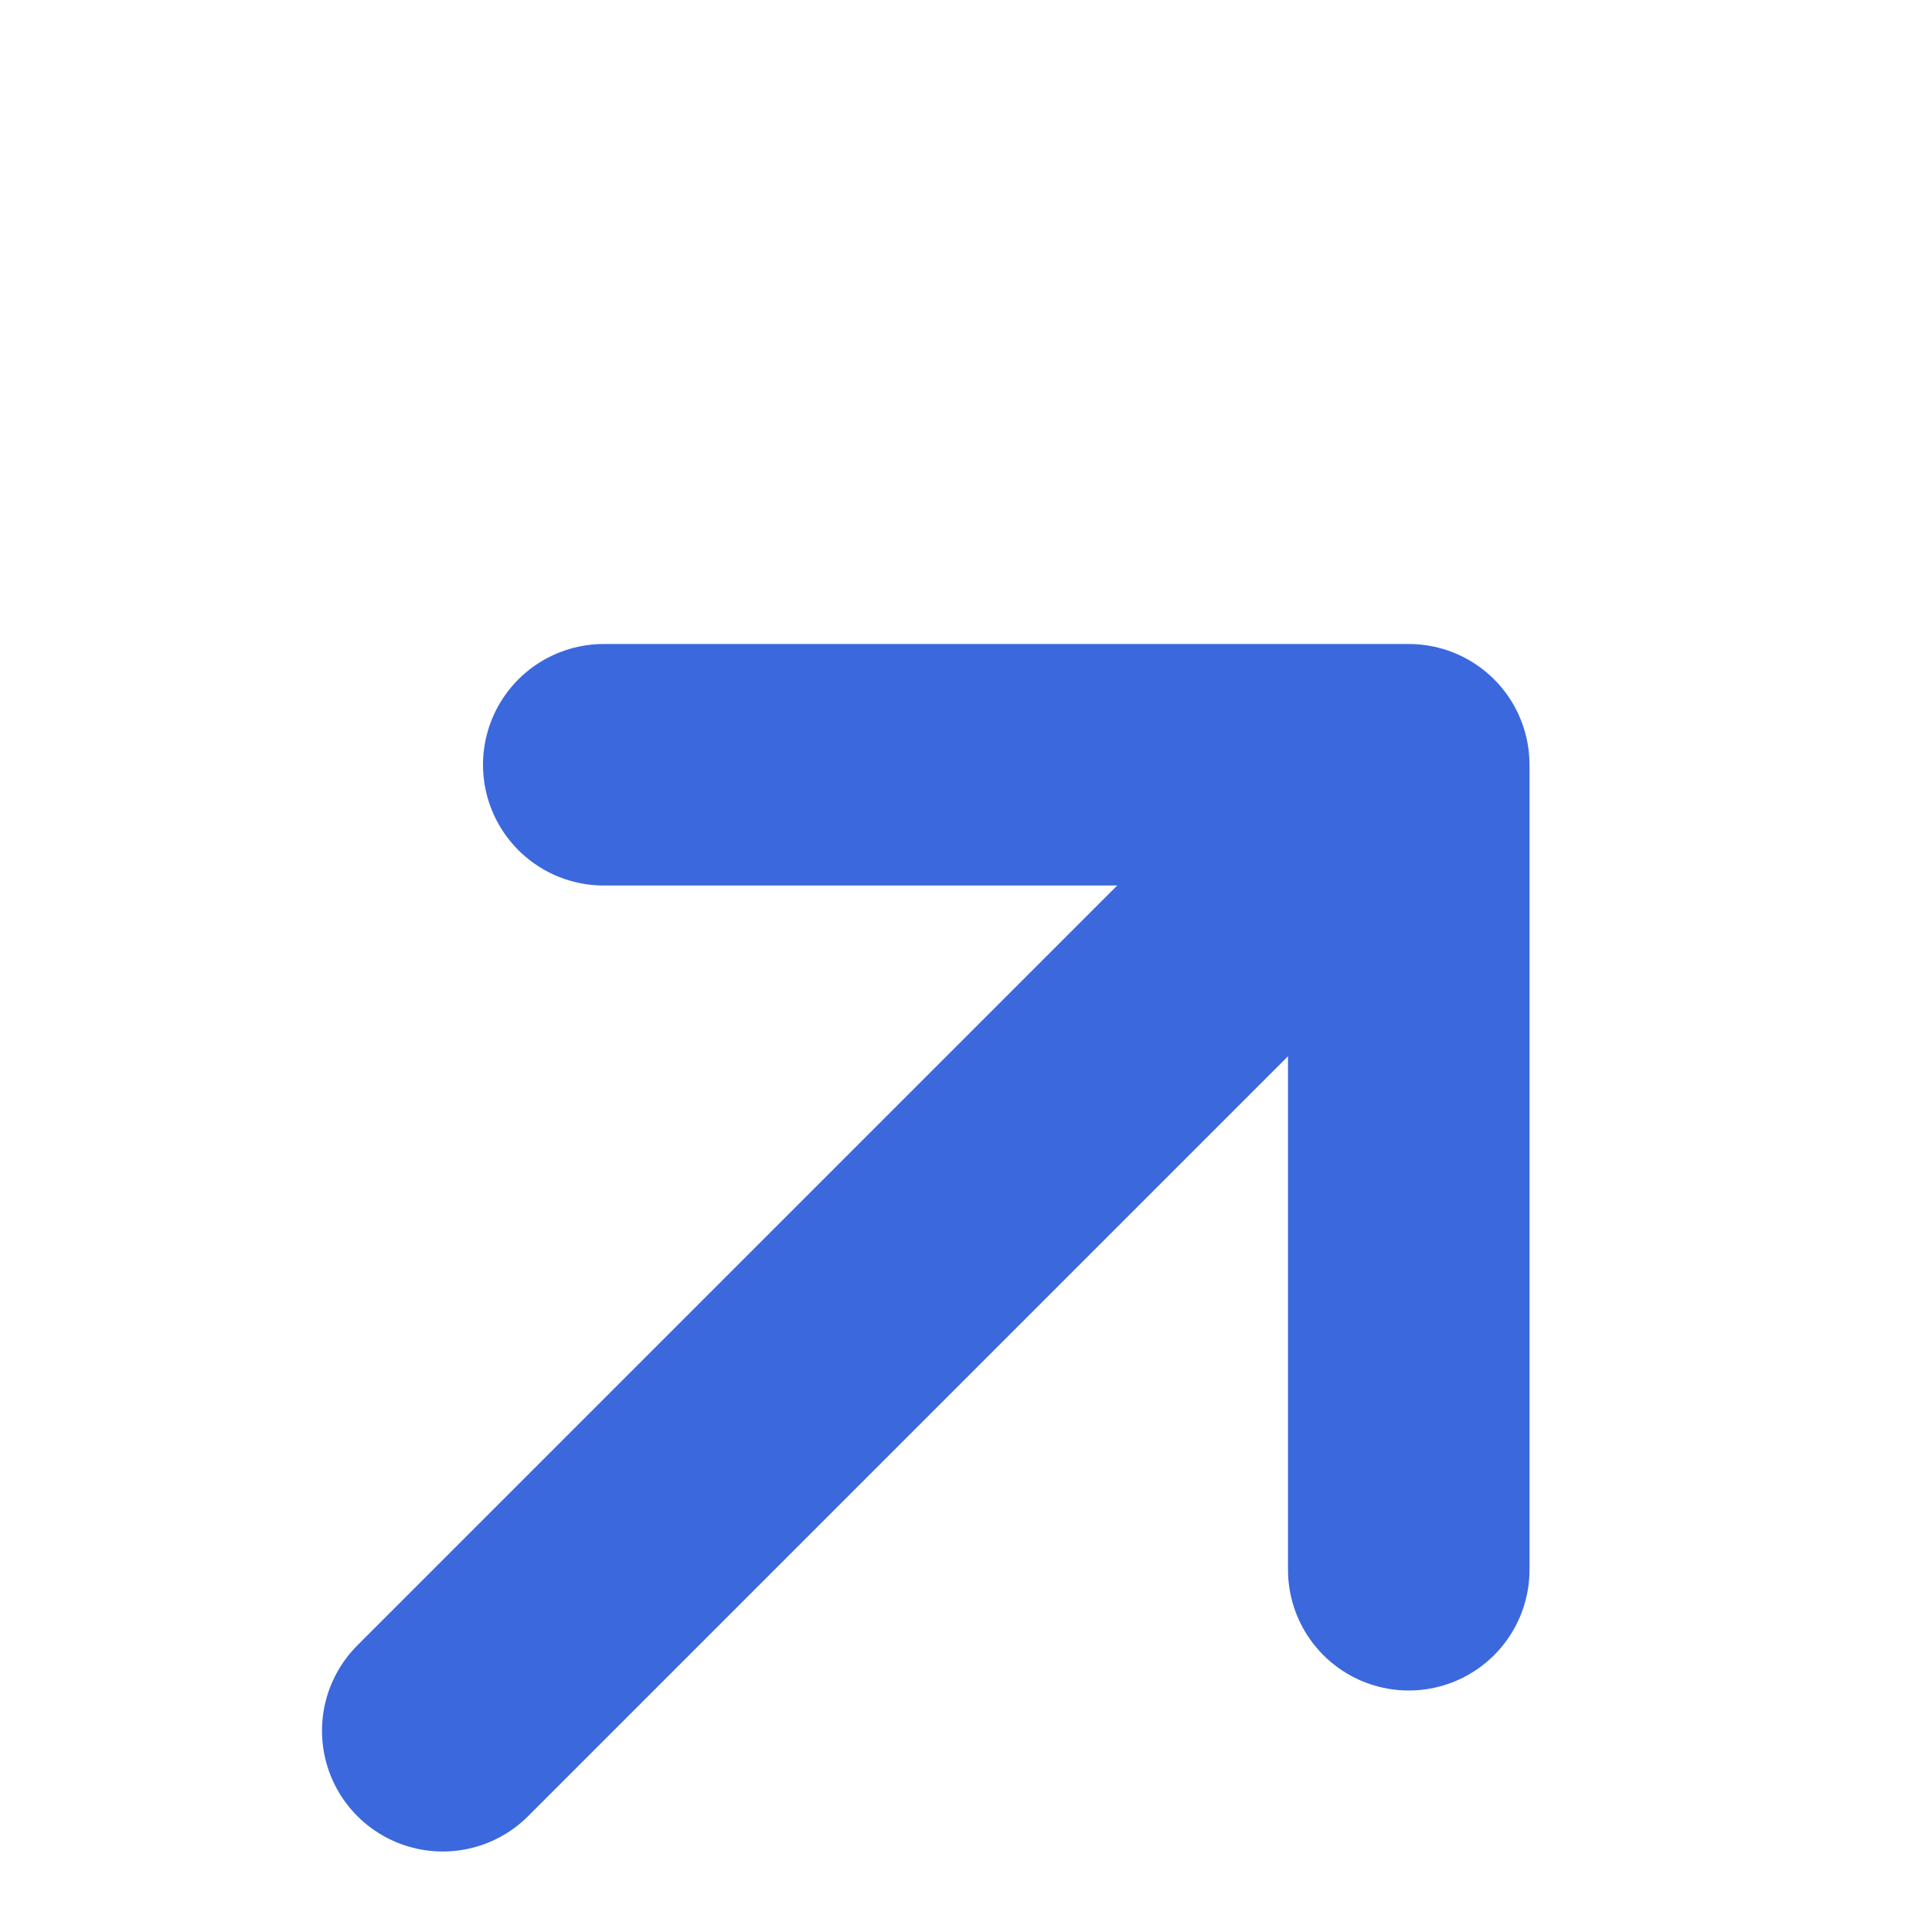
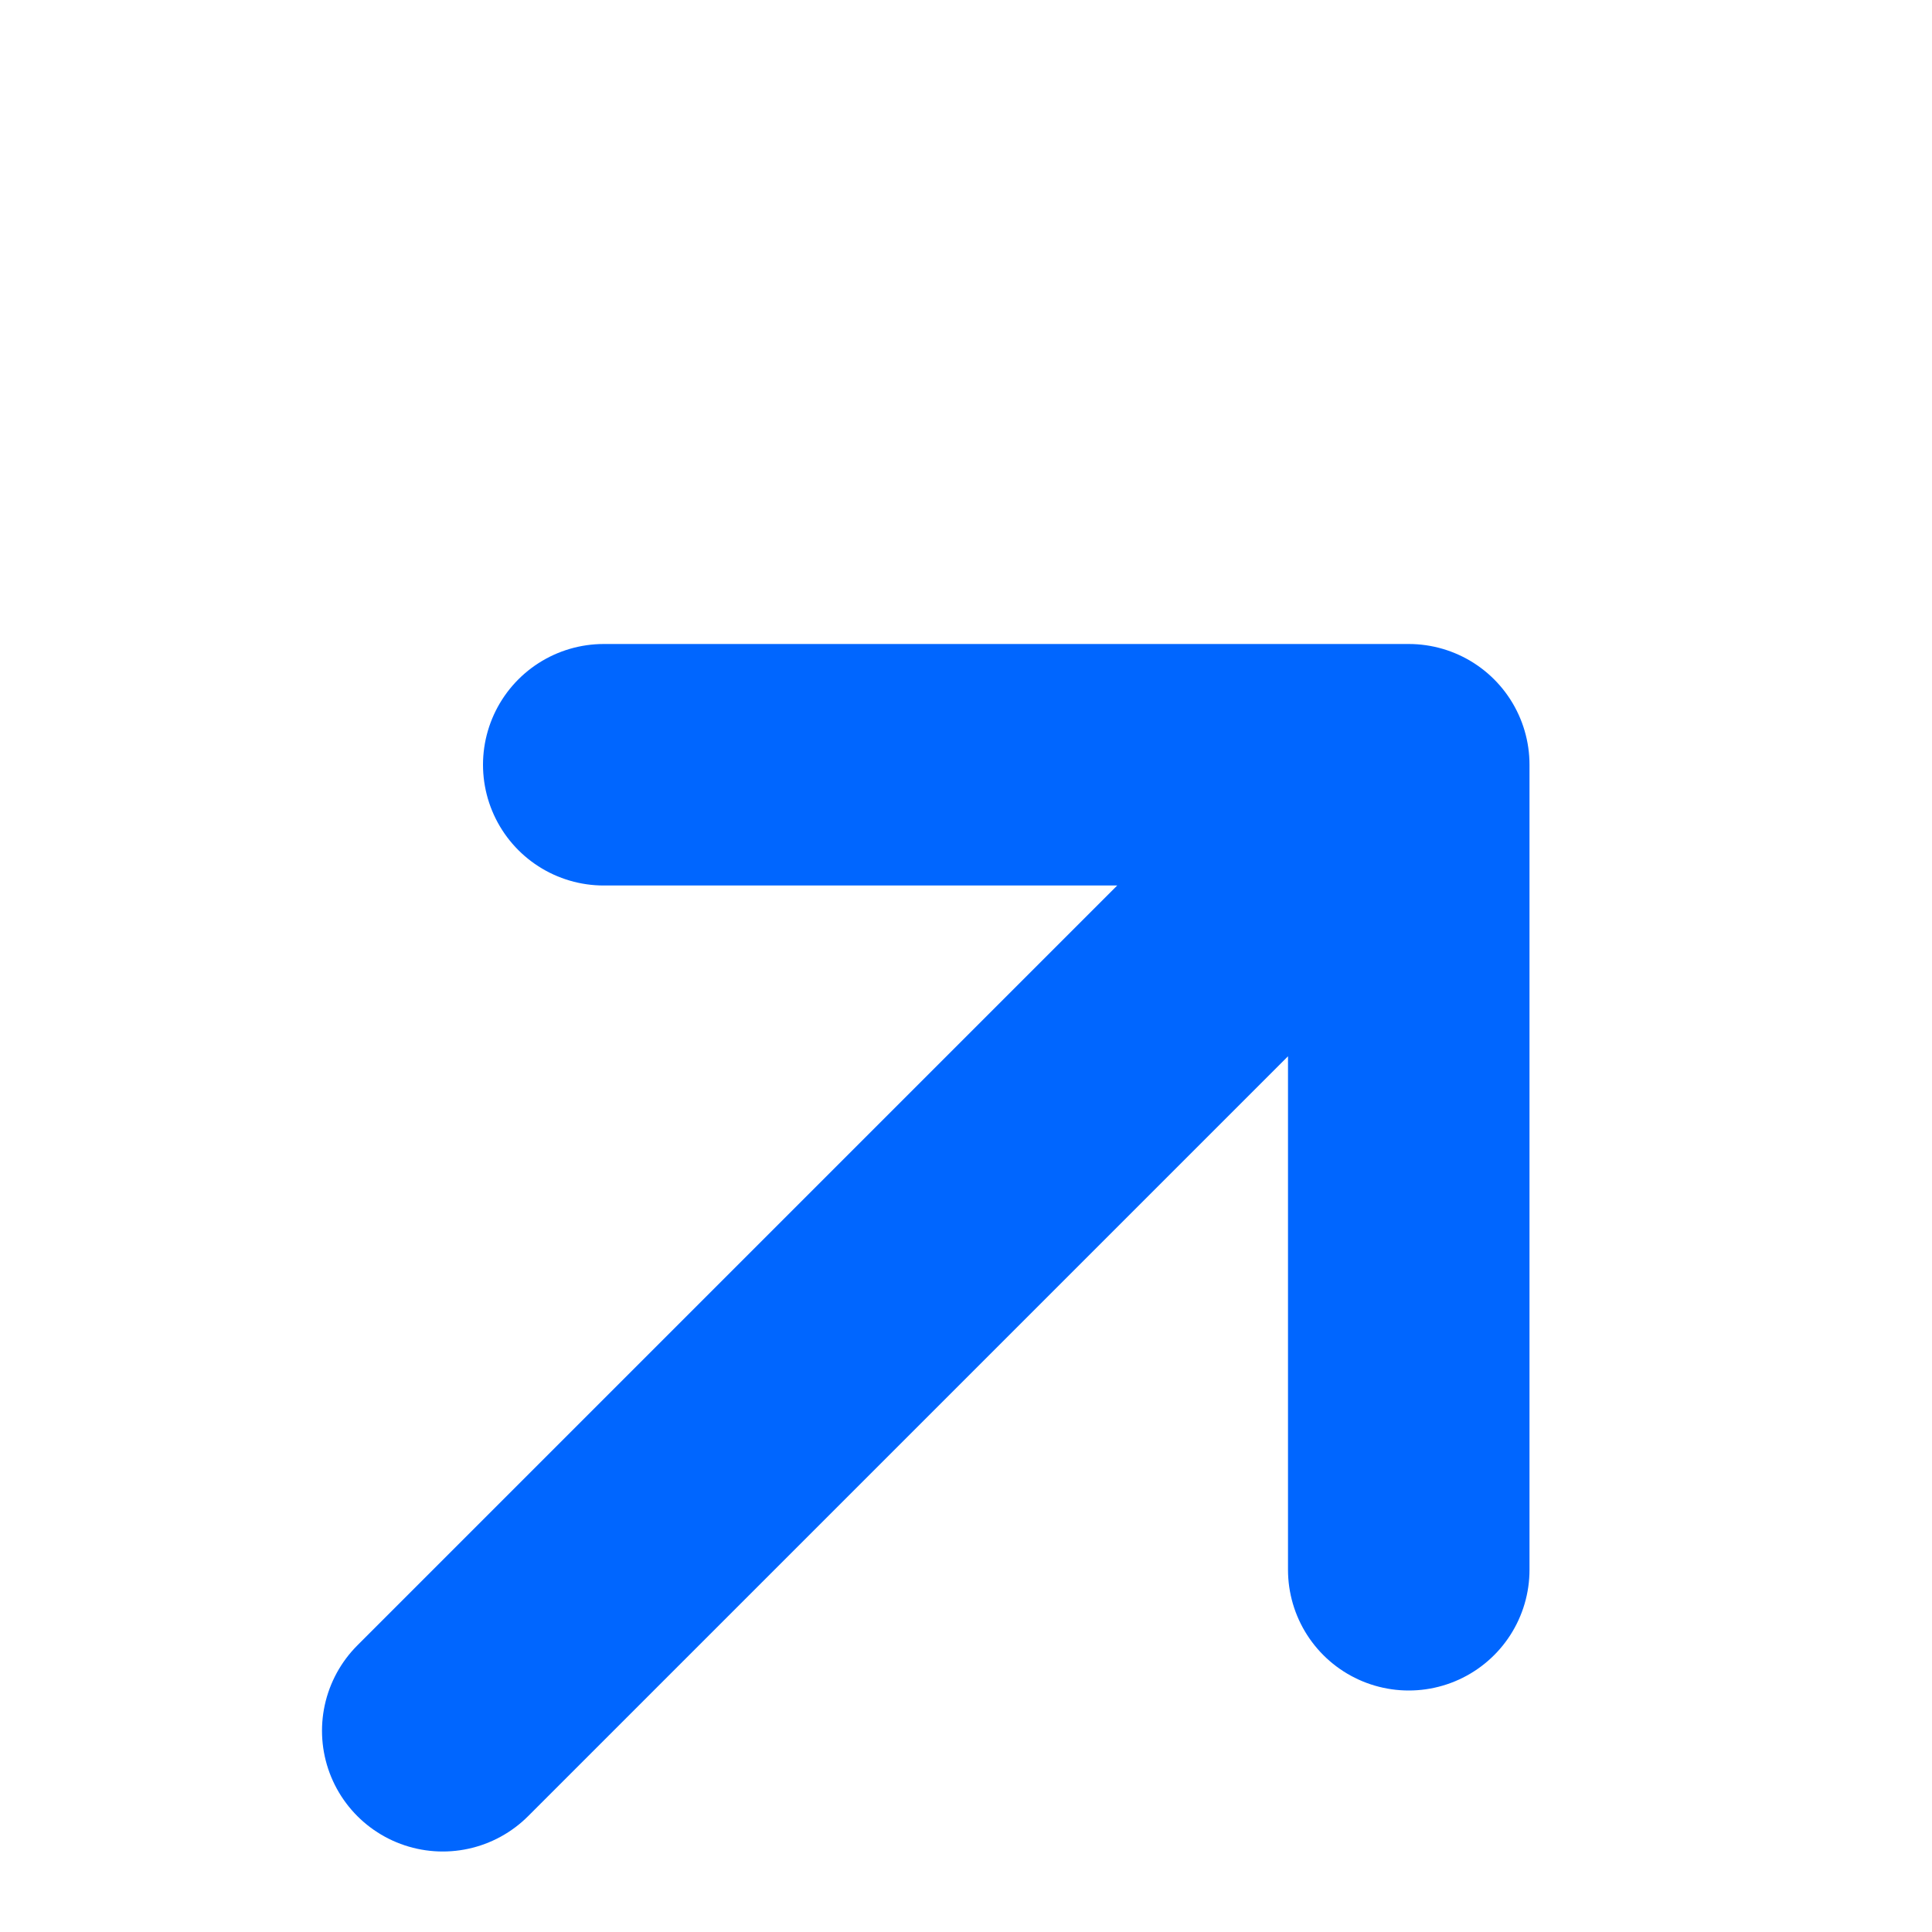
<svg xmlns="http://www.w3.org/2000/svg" width="24" height="24" viewBox="0 0 24 24" fill="none">
-   <path d="M17.5 9.5V19.5M17.5 9.5H7.5M17.5 9.5L5.5 21.5" stroke="#3B68DD" stroke-width="3" stroke-linecap="round" stroke-linejoin="round" />
+   <path d="M17.5 9.5V19.5M17.5 9.5H7.5M17.5 9.5L5.5 21.5" stroke="#0066FF" stroke-width="3" stroke-linecap="round" stroke-linejoin="round" />
</svg>
